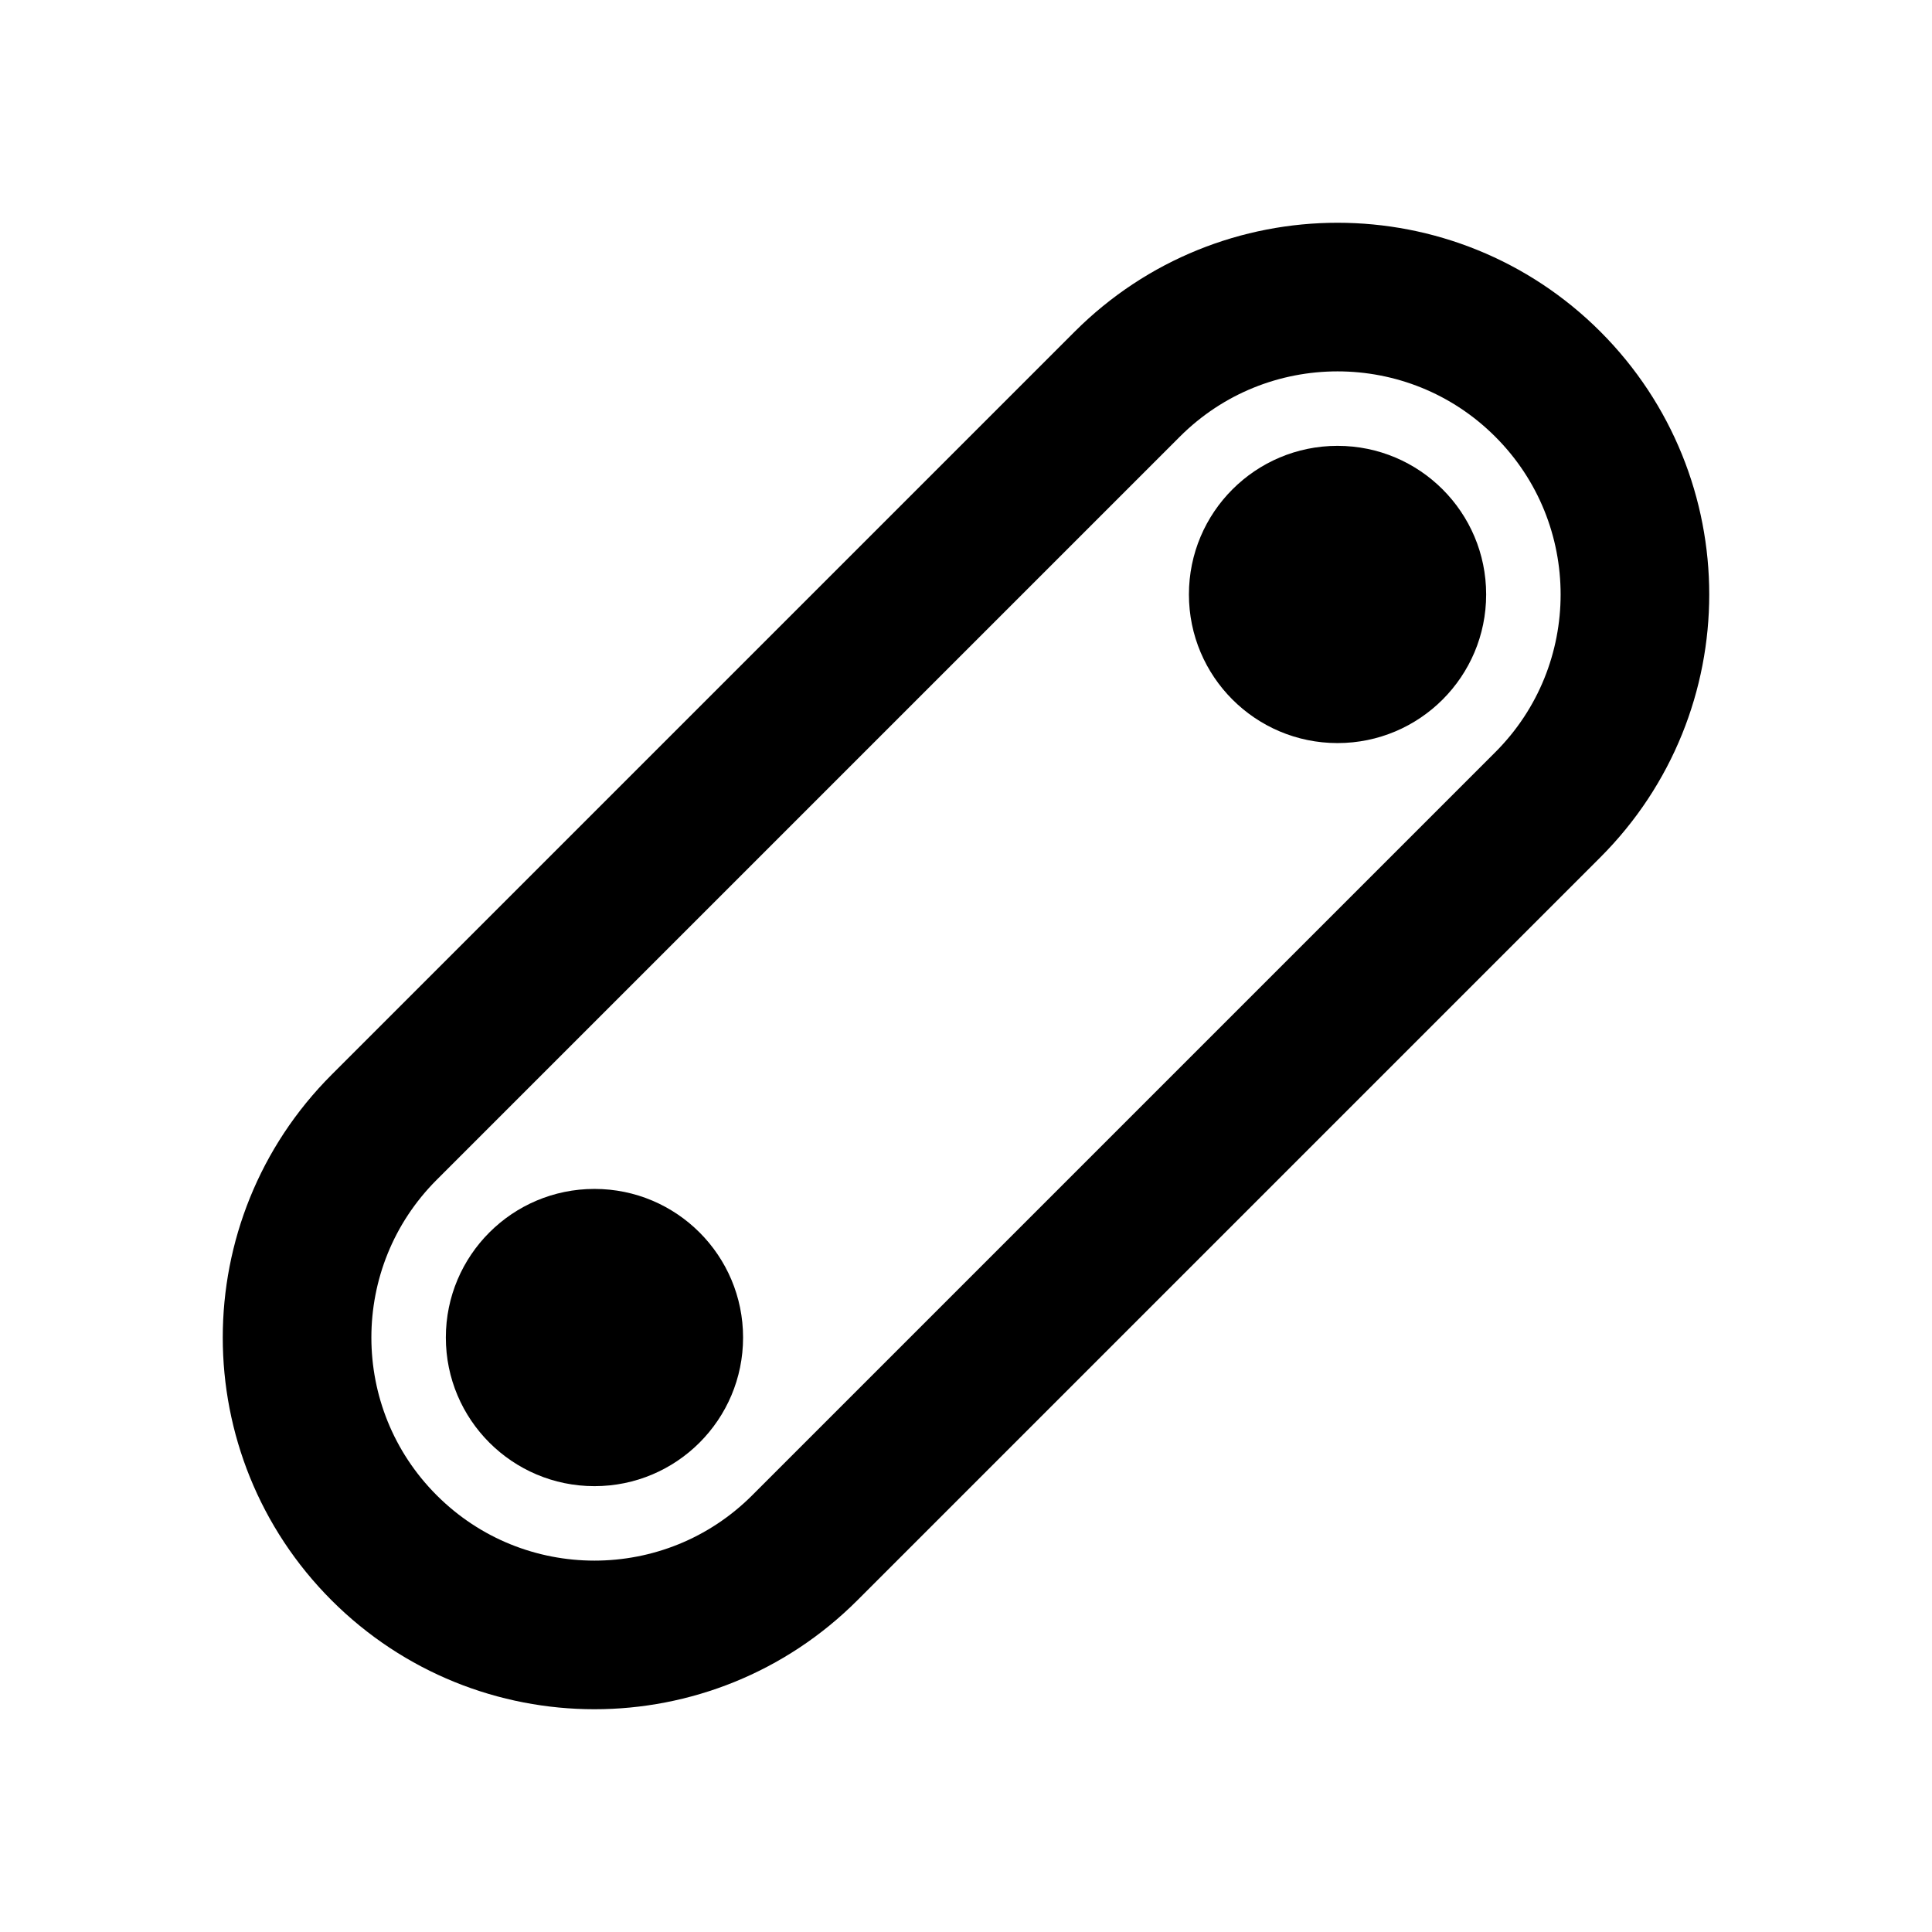
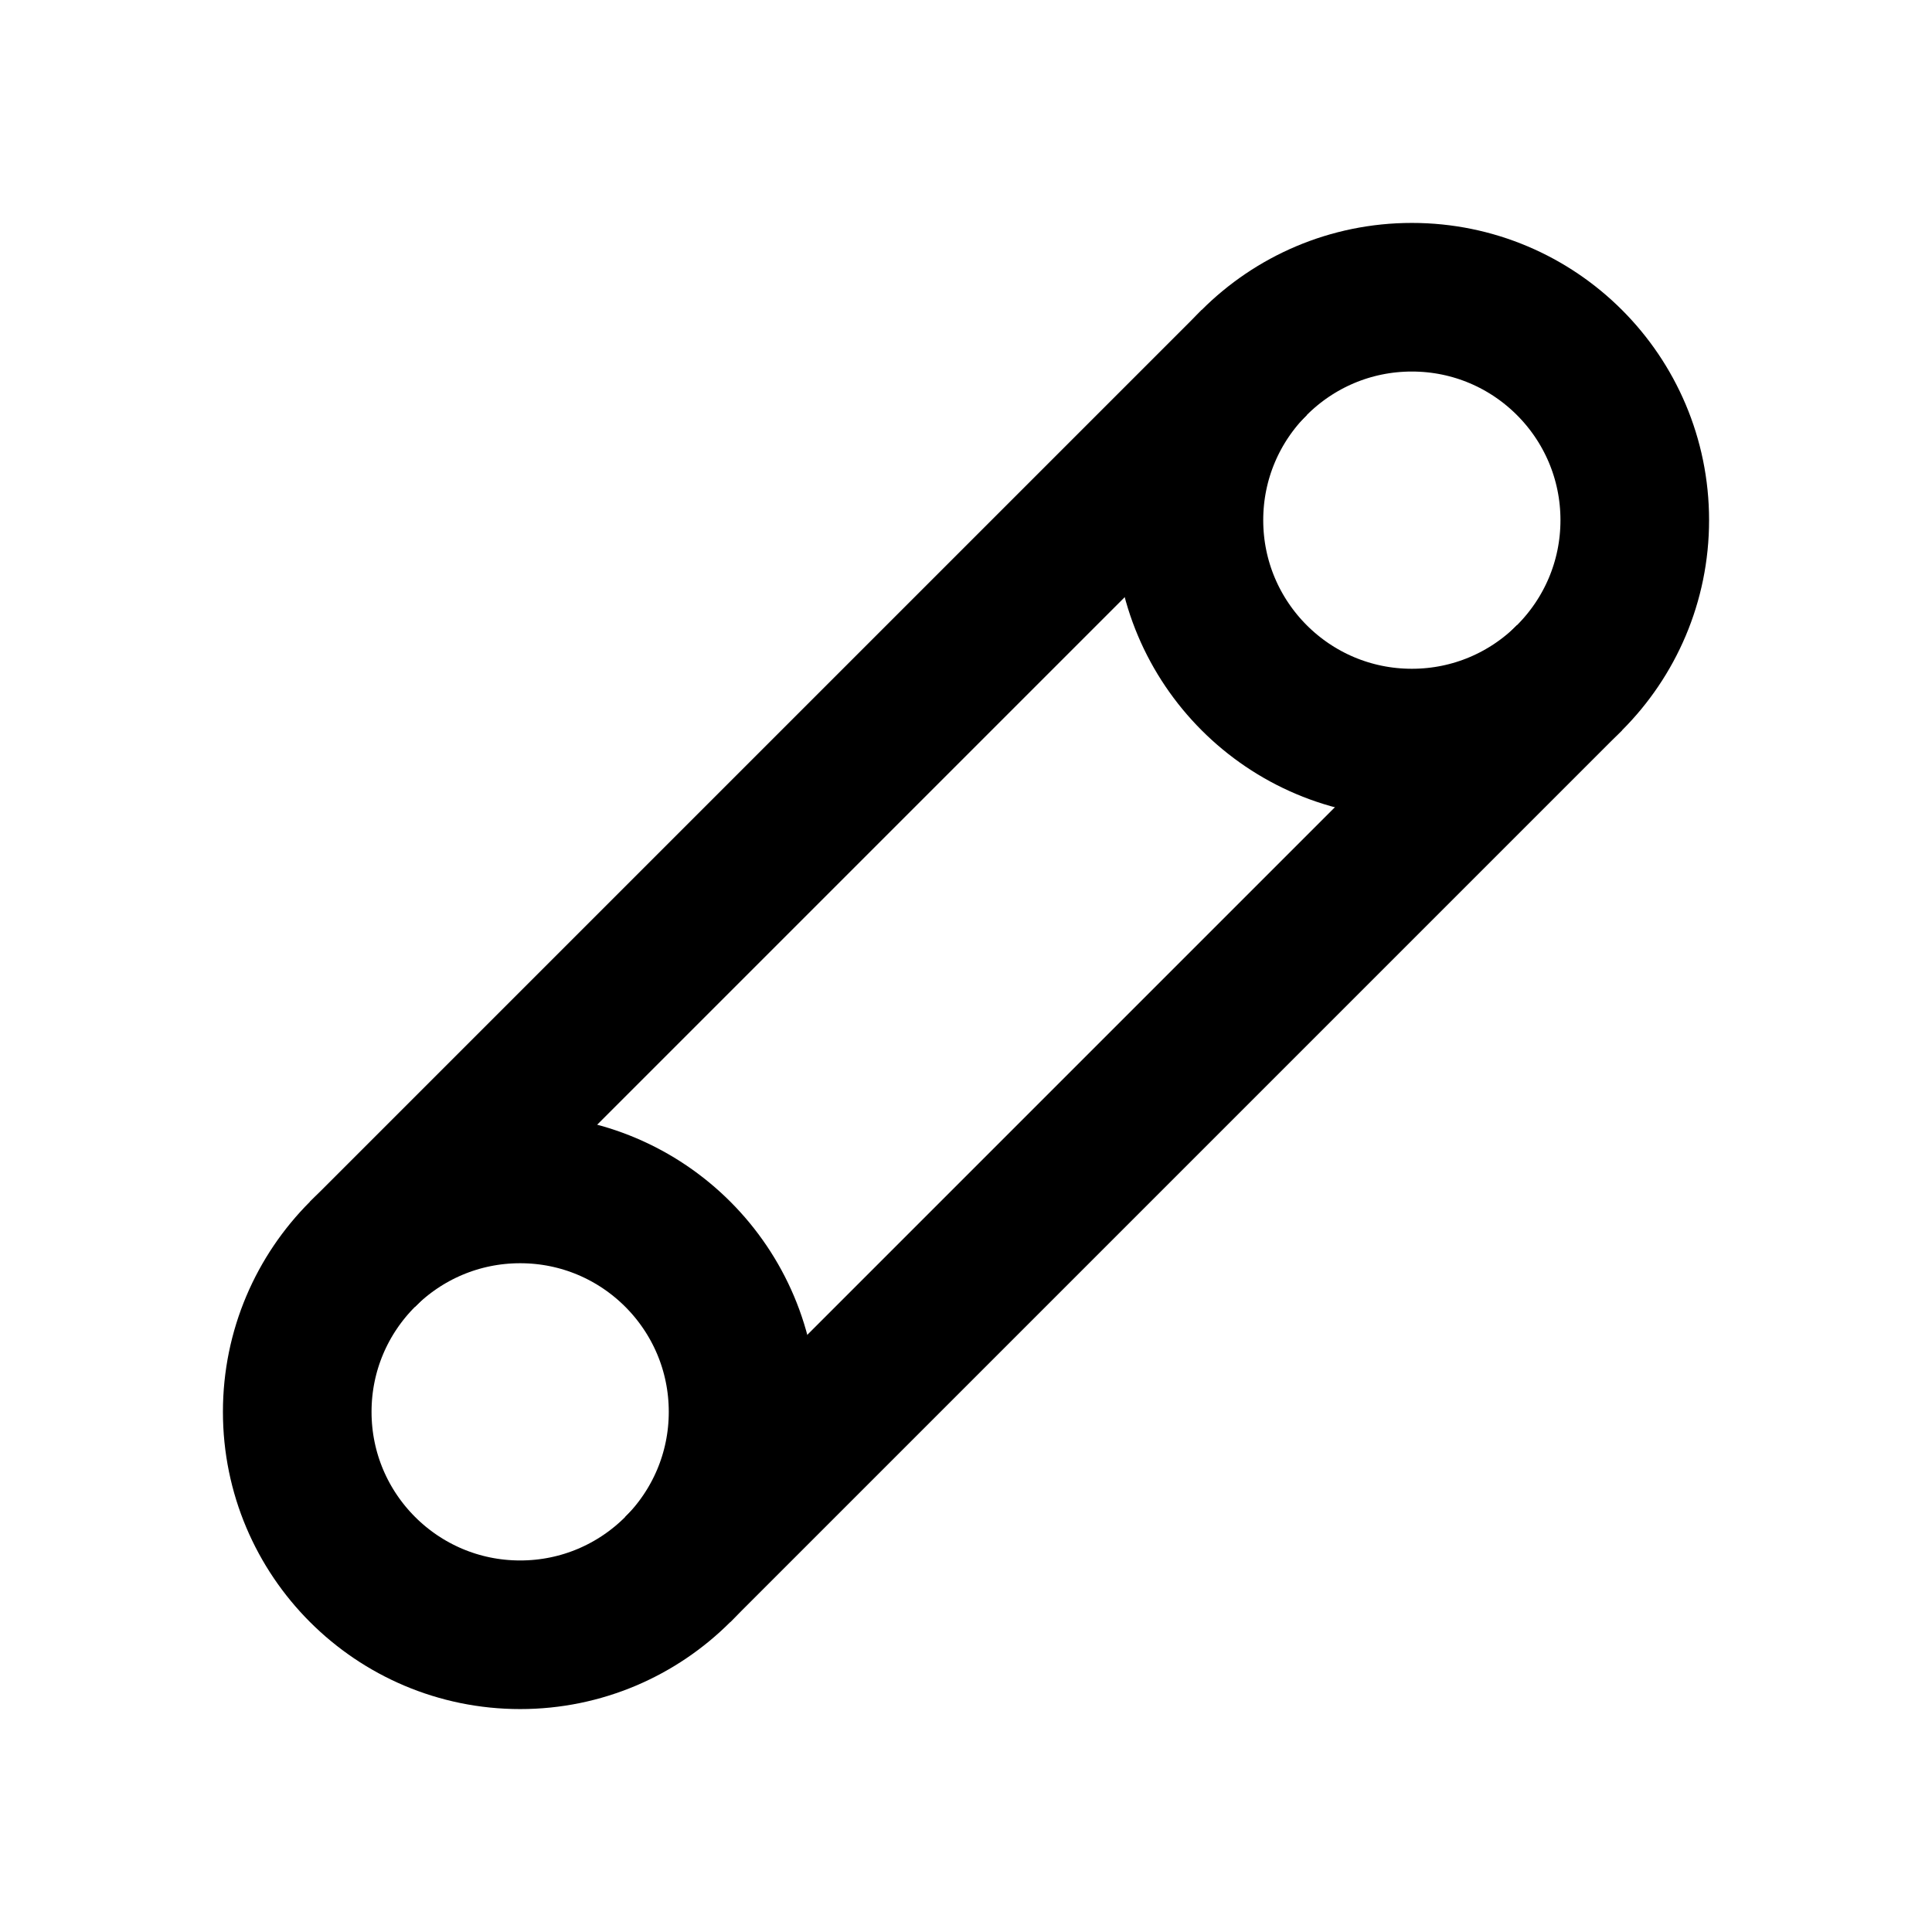
<svg xmlns="http://www.w3.org/2000/svg" width="26" height="26" viewBox="0 0 26 26" fill="none">
-   <path d="M5.17 15.17 L15.17 5.17 A4 4 0 0 1 20.83 10.83 L10.83 20.83 A4 4 0 0 1 5.17 15.17 Z" stroke-width="2" stroke="currentColor" />
-   <circle cx="8" cy="18" r="2" fill="currentColor" />
-   <circle cx="18" cy="8" r="2" fill="currentColor" />
+   <line x1="4.879" y1="16.879" x2="16.879" y2="4.879" stroke-width="2" stroke="currentColor" />
+   <line x1="9.121" y1="21.121" x2="21.121" y2="9.121" stroke-width="2" stroke="currentColor" />
+   <circle cx="7" cy="19" r="3" stroke-width="2" stroke="currentColor" />
+   <circle cx="19" cy="7" r="3" stroke-width="2" stroke="currentColor" />
</svg>
